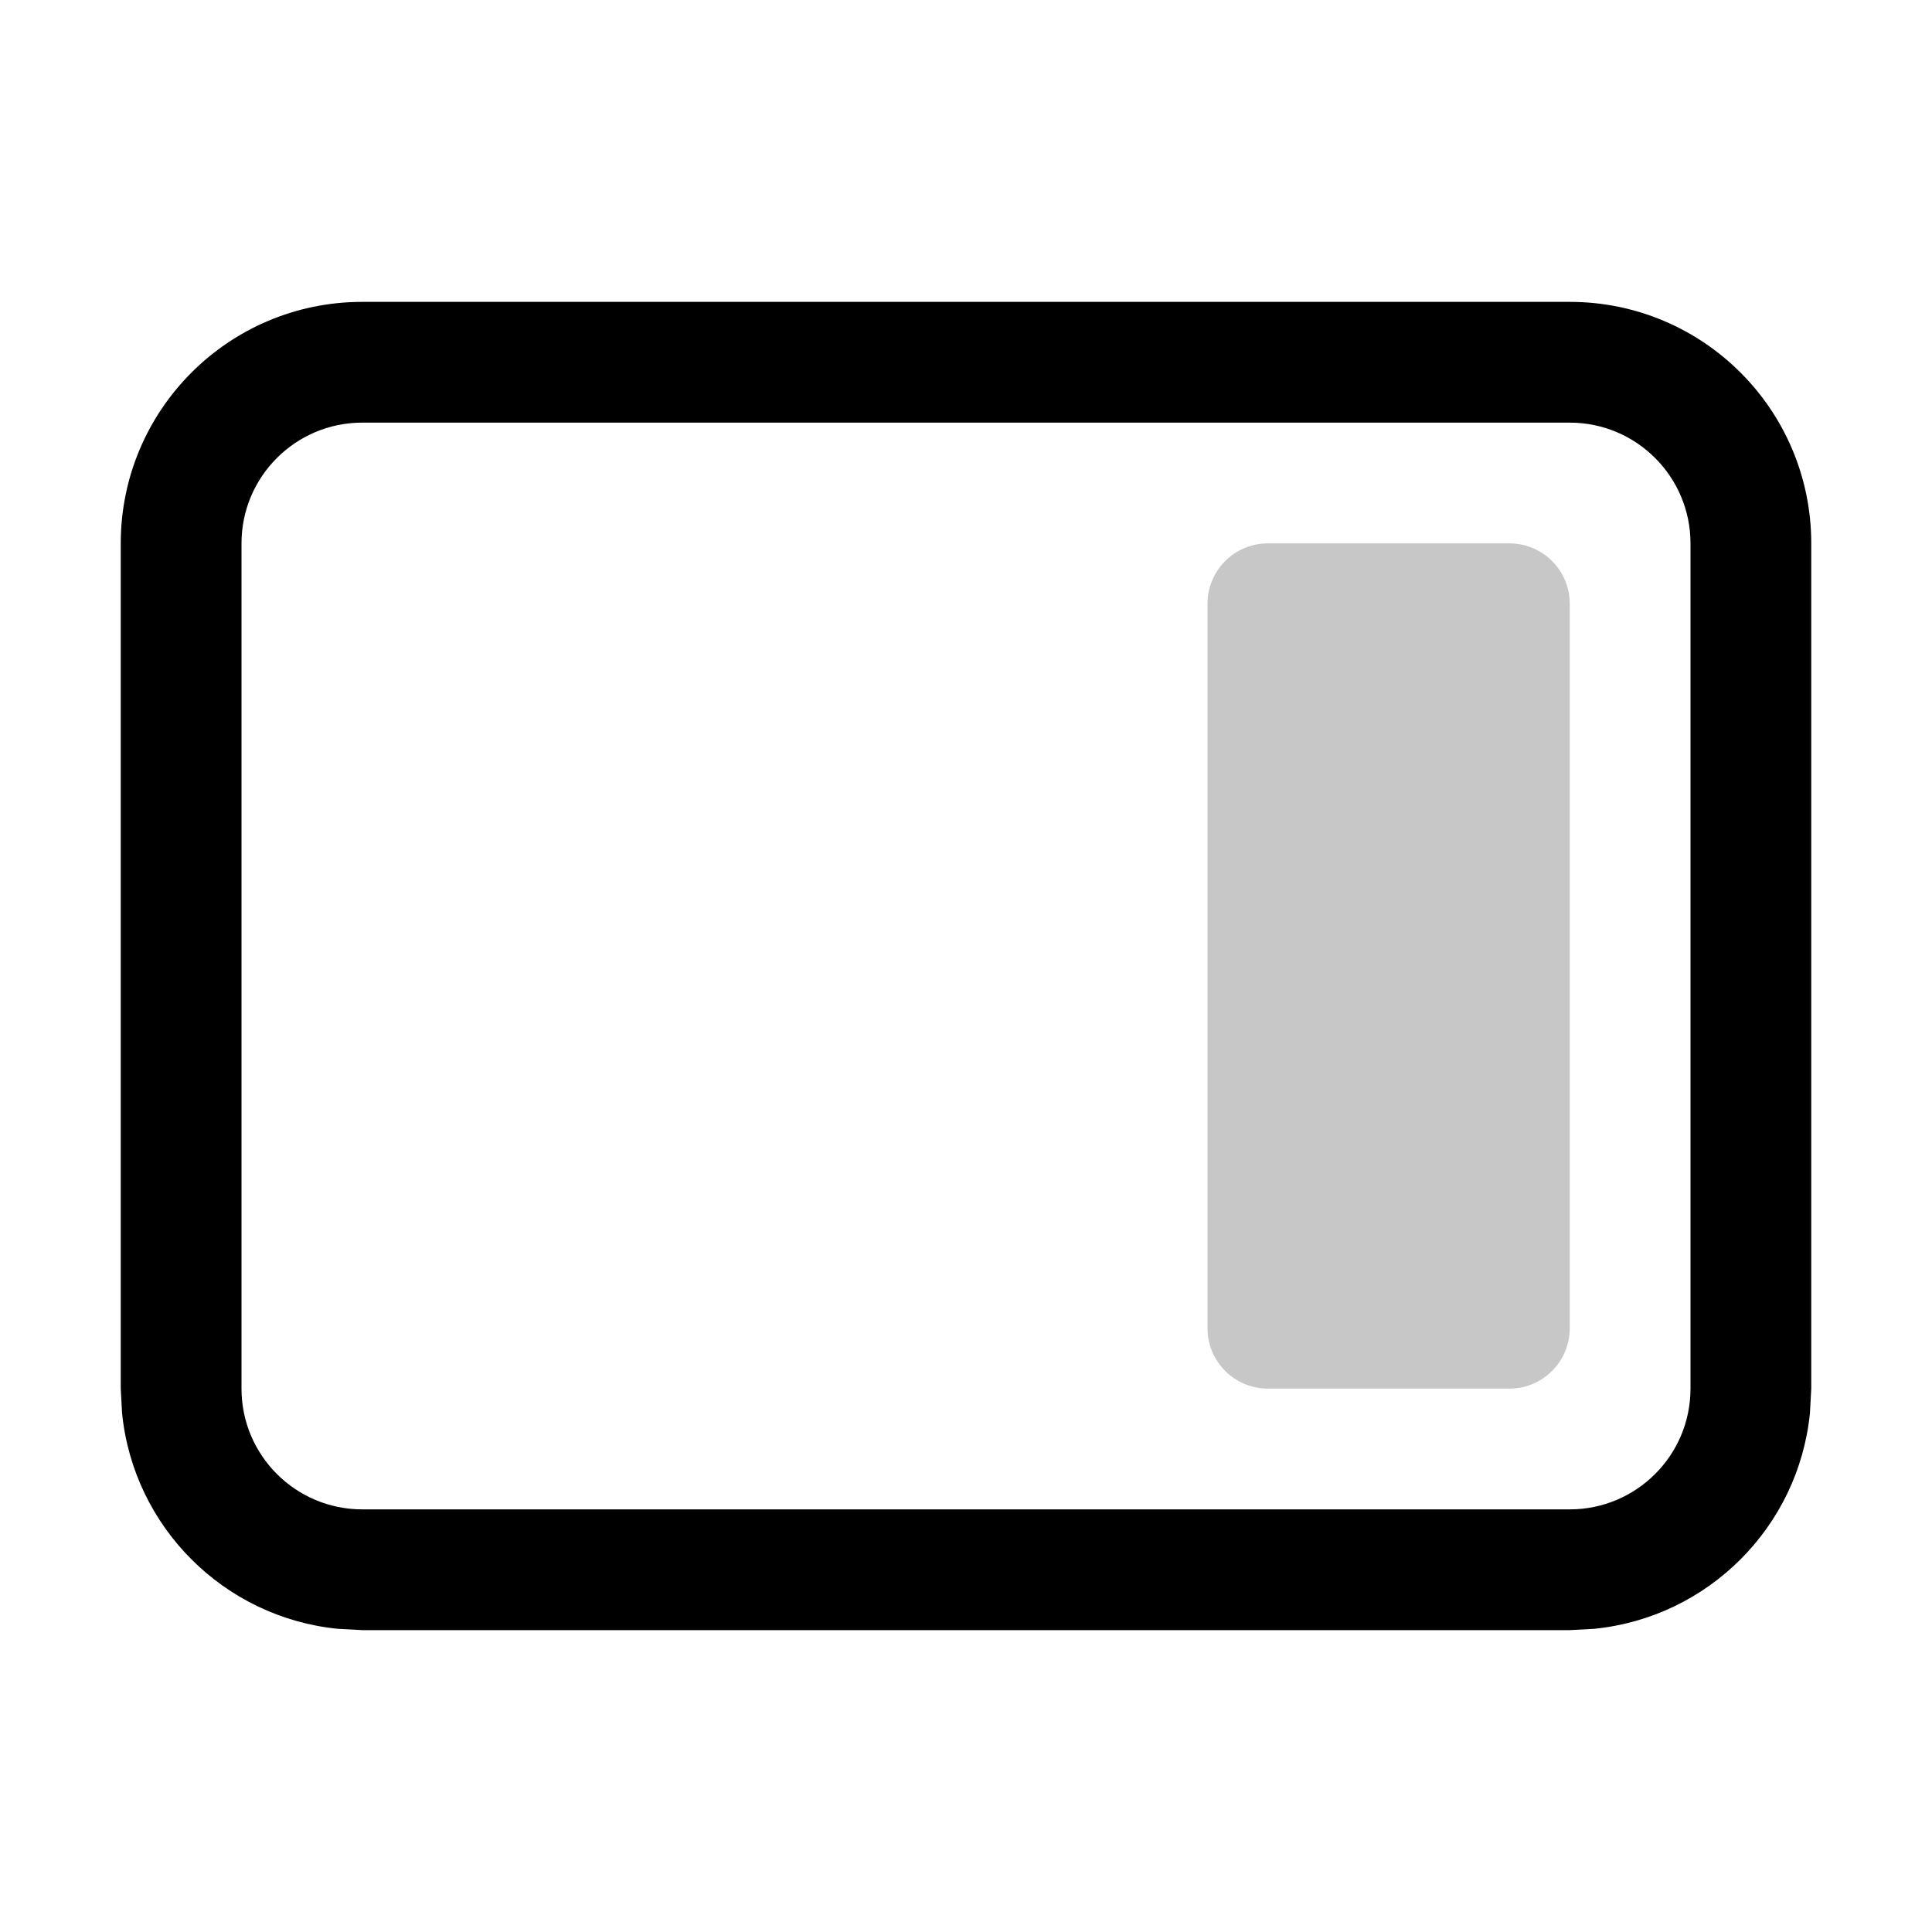
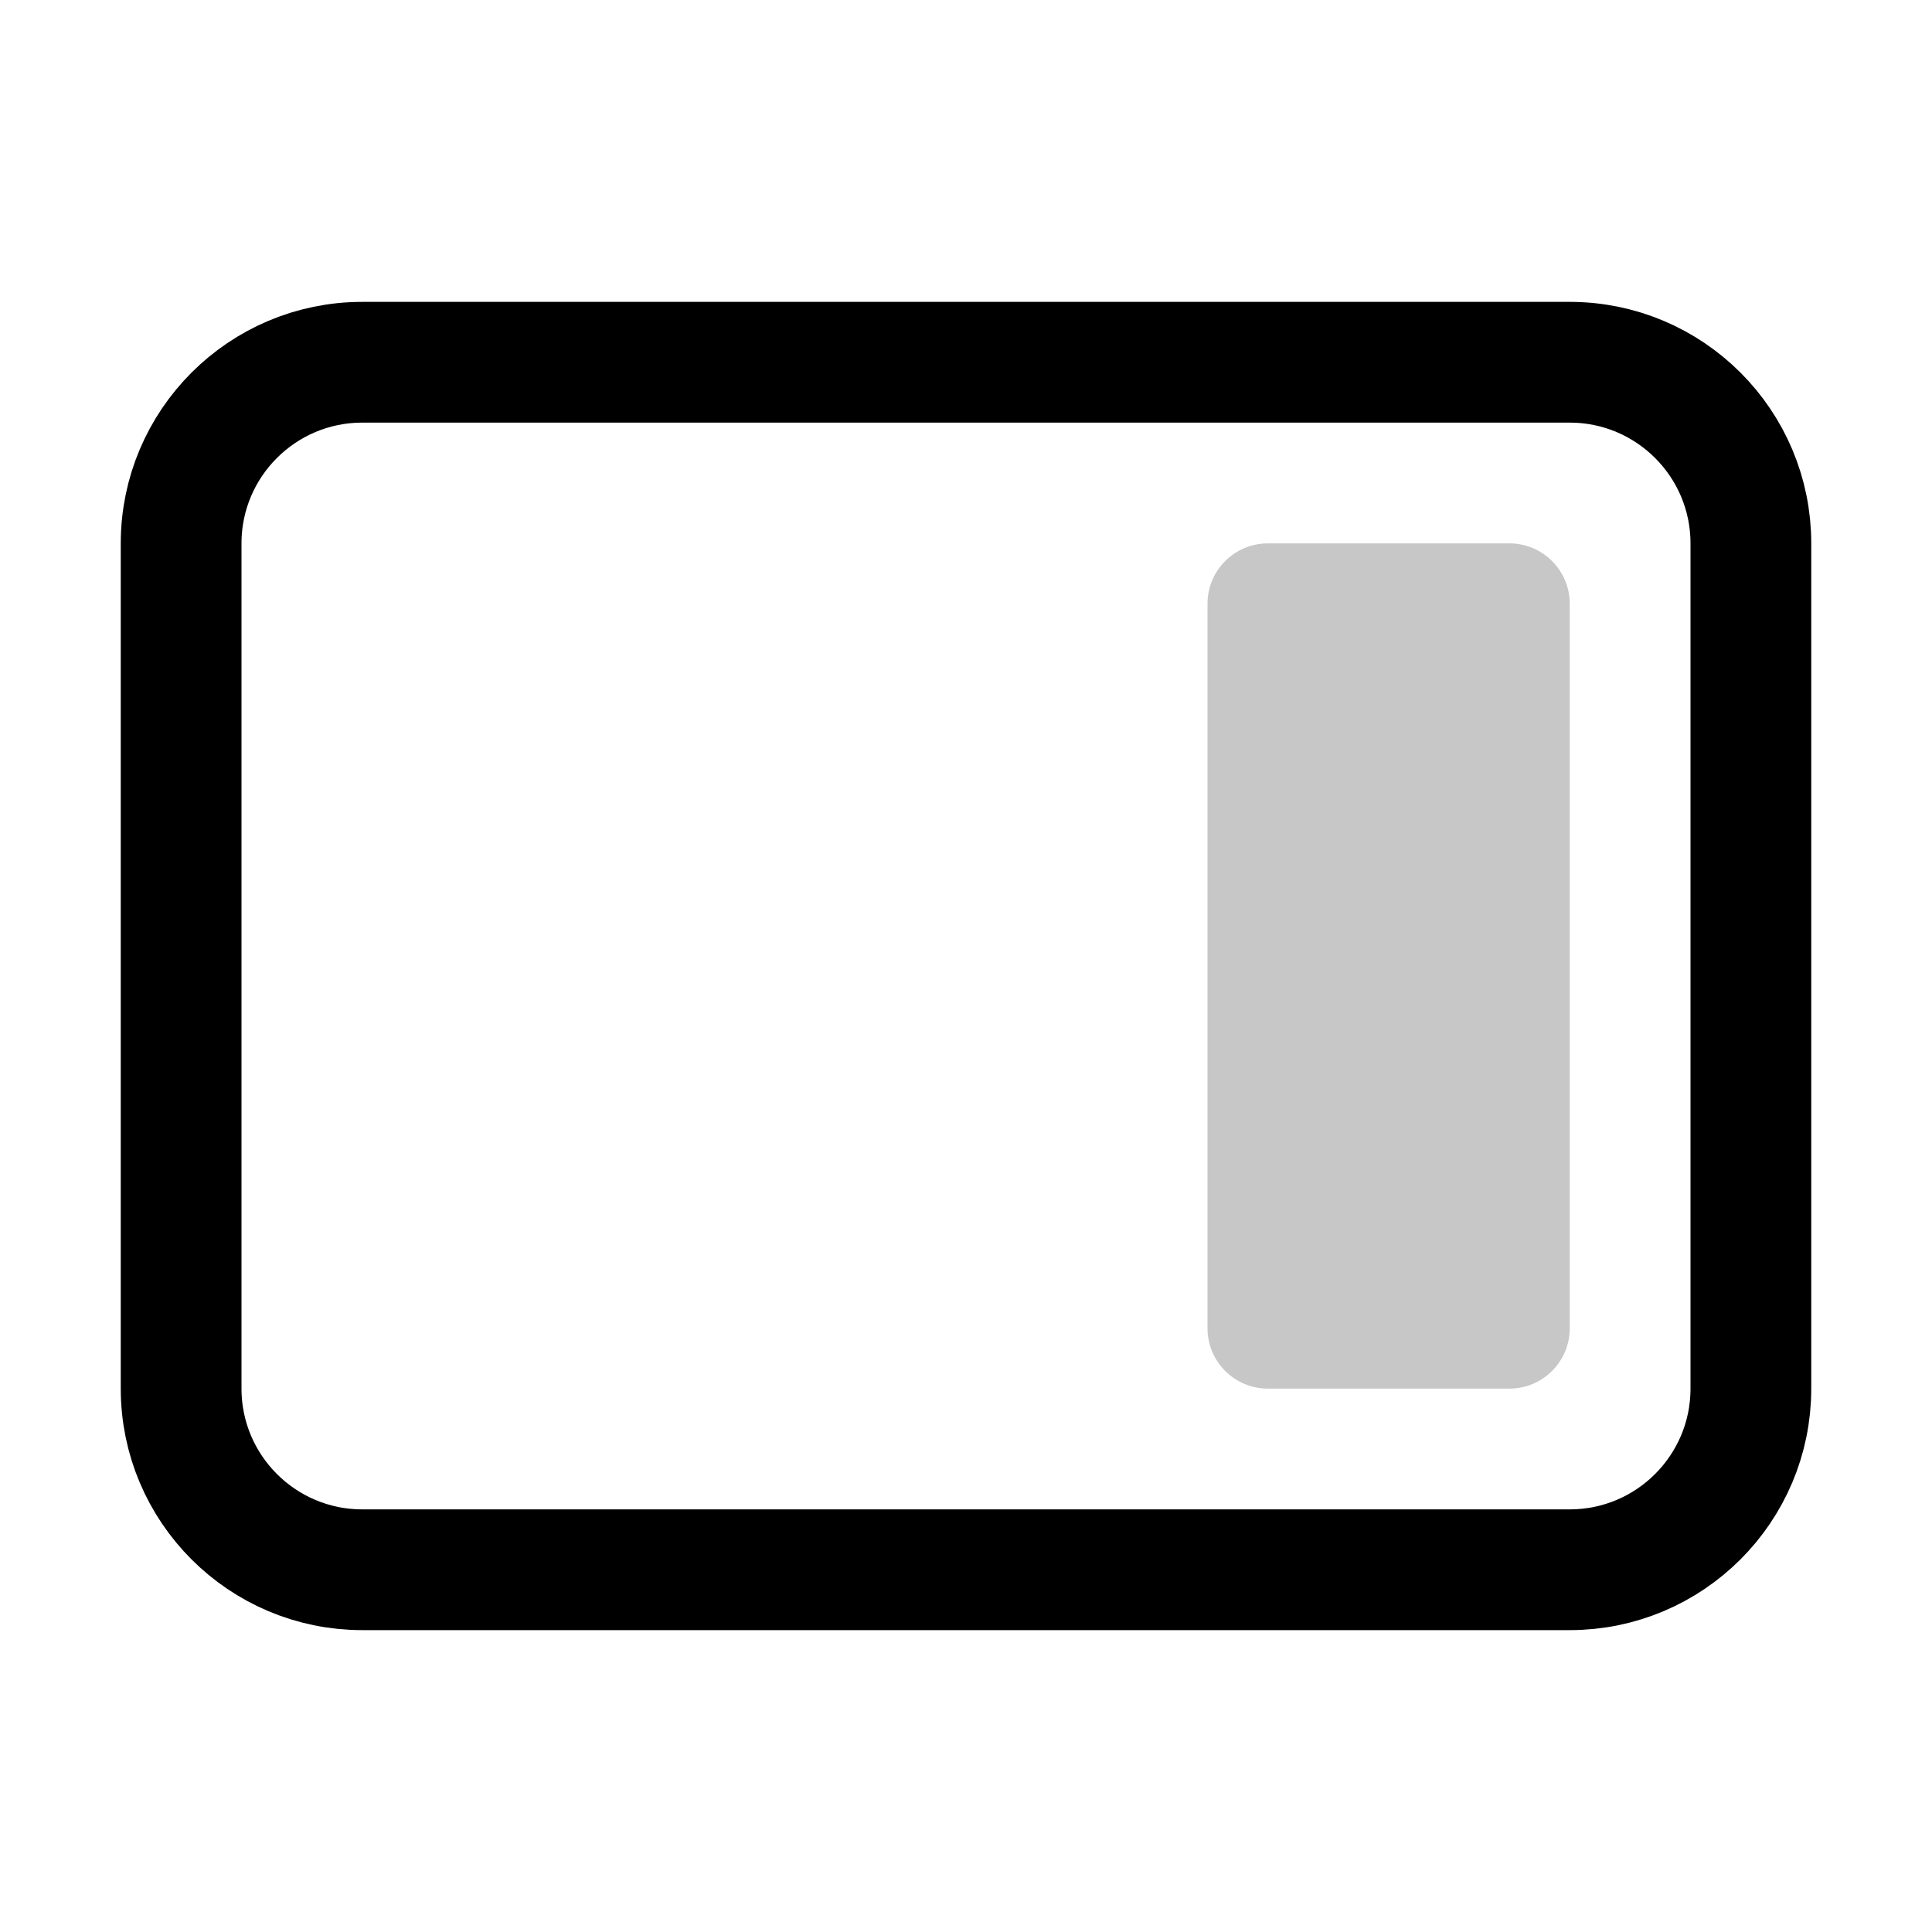
<svg xmlns="http://www.w3.org/2000/svg" width="16" height="16" viewBox="0 0 16 16" fill="none">
-   <path d="M13 12.5V13.5H3V12.5H13ZM14 11.5V4.5C14 3.948 13.552 3.5 13 3.5H3C2.448 3.5 2 3.948 2 4.5V11.5C2 12.052 2.448 12.5 3 12.5V13.5L2.796 13.489C1.854 13.394 1.106 12.646 1.011 11.704L1 11.5V4.5C1 3.395 1.895 2.5 3 2.5H13C14.105 2.5 15 3.395 15 4.5V11.5L14.989 11.704C14.894 12.646 14.146 13.394 13.204 13.489L13 13.5V12.5C13.552 12.5 14 12.052 14 11.5Z" fill="black" />
+   <path d="M3 3H13C13.828 3 14.5 3.672 14.5 4.5V11.5C14.5 12.328 13.828 13 13 13H3C2.172 13 1.5 12.328 1.5 11.5V4.5C1.5 3.672 2.172 3 3 3Z" stroke="black" />
  <path d="M10 5C10 4.724 10.224 4.5 10.5 4.5H12.5C12.776 4.5 13 4.724 13 5V11C13 11.276 12.776 11.5 12.5 11.5H10.5C10.224 11.5 10 11.276 10 11V5Z" fill="#C7C7C7" />
</svg>
